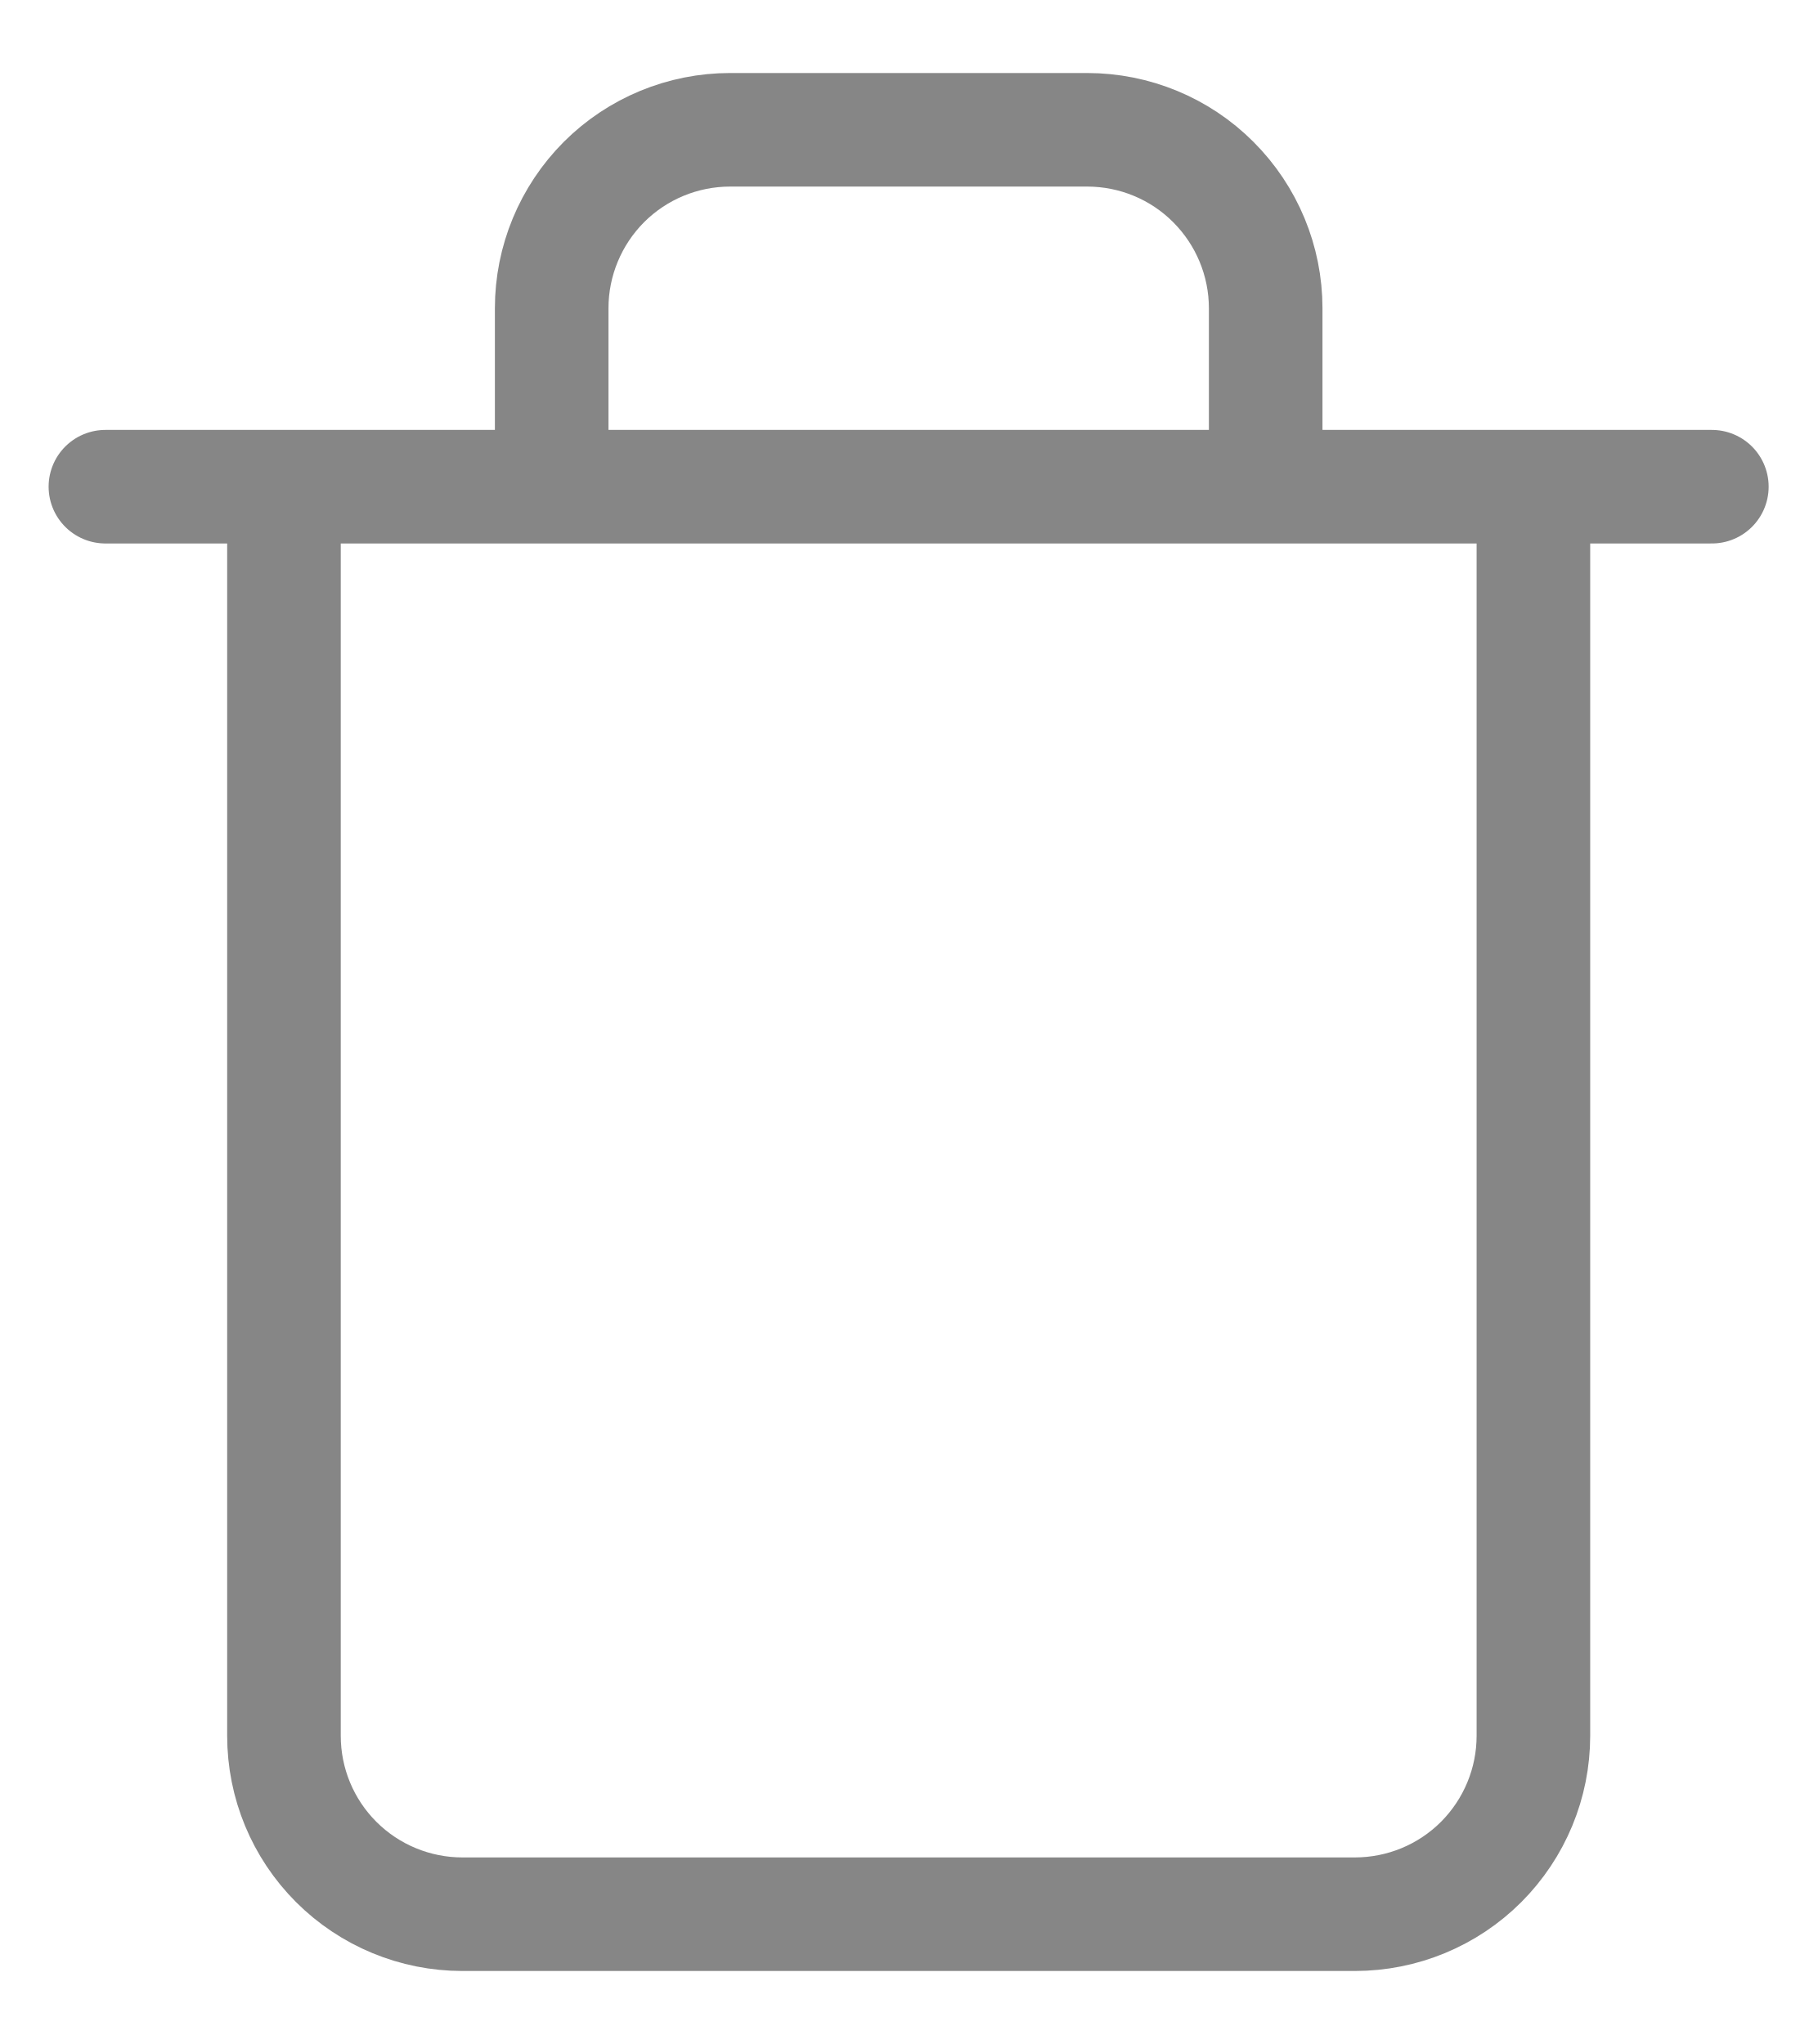
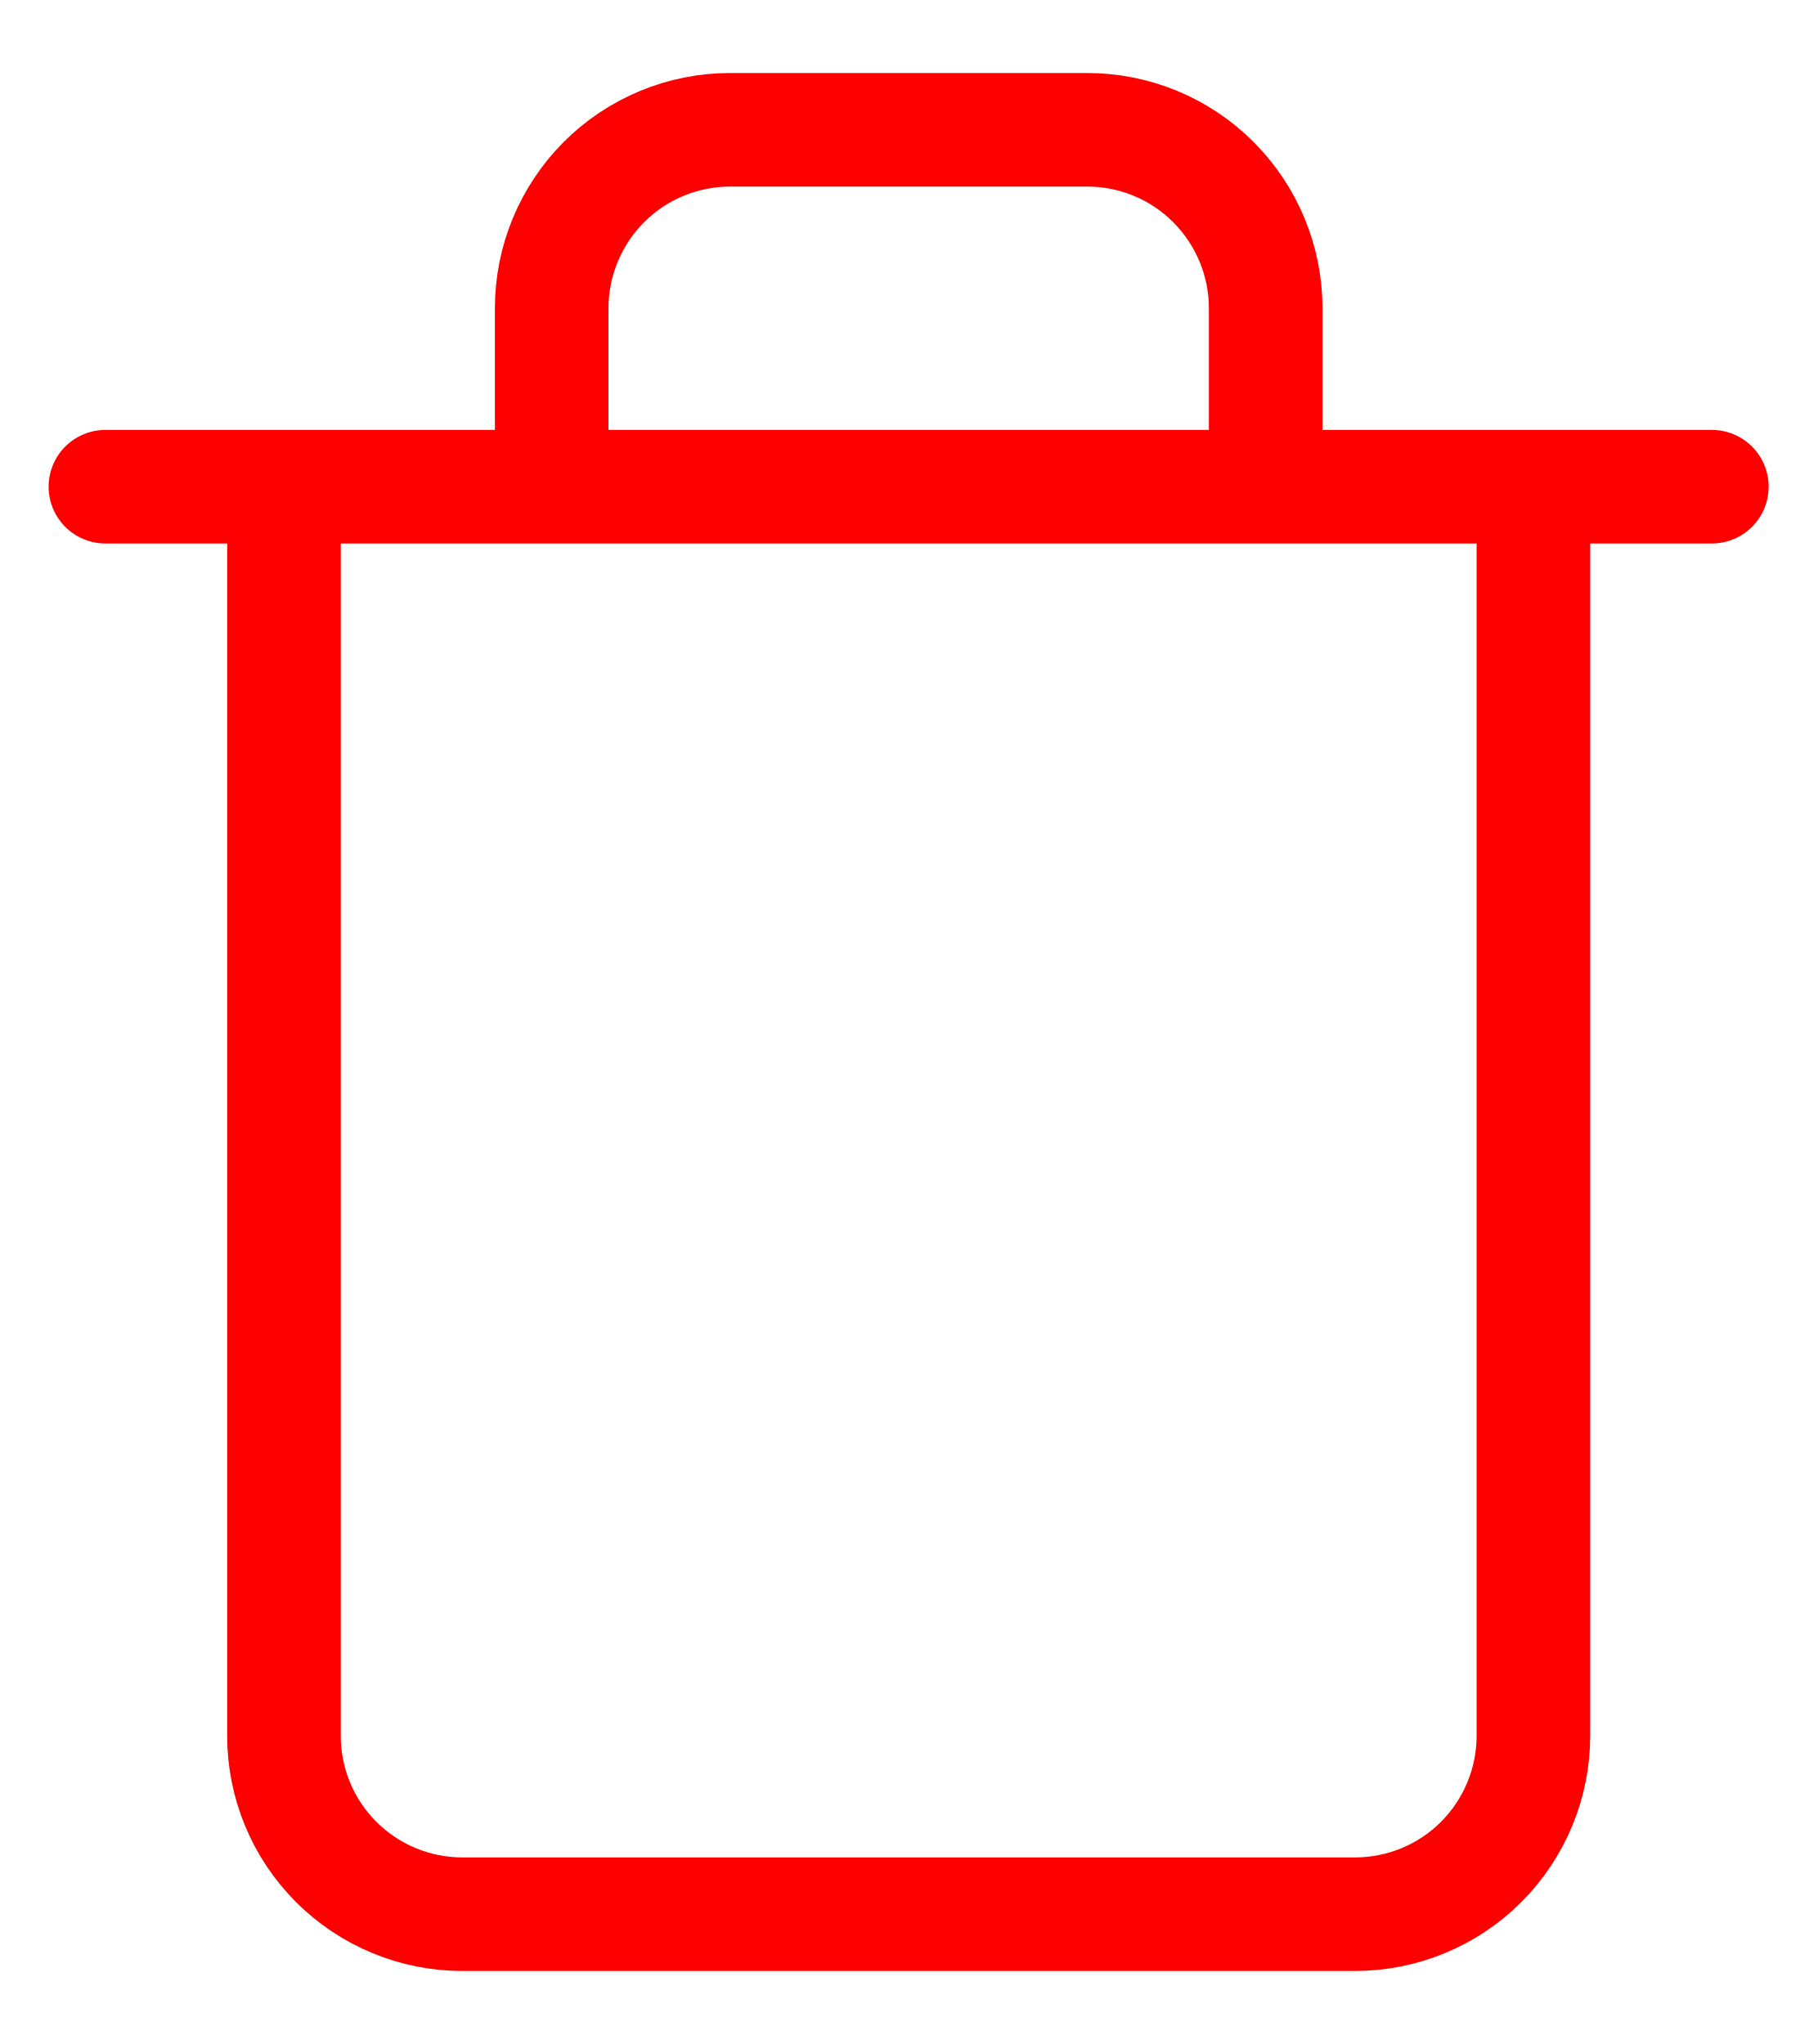
<svg xmlns="http://www.w3.org/2000/svg" width="16" height="18" viewBox="0 0 16 18" fill="none">
-   <path d="M0.928 4.286H15.071M4.857 4.286V2.714C4.857 2.298 5.023 1.898 5.317 1.603C5.612 1.308 6.012 1.143 6.428 1.143H9.571C9.988 1.143 10.388 1.308 10.682 1.603C10.977 1.898 11.143 2.298 11.143 2.714V4.286M13.5 4.286V15.286C13.5 15.703 13.334 16.102 13.04 16.397C12.745 16.692 12.345 16.857 11.928 16.857H4.071C3.655 16.857 3.255 16.692 2.96 16.397C2.665 16.102 2.5 15.703 2.5 15.286V4.286H13.5Z" stroke="#868686" stroke-linecap="round" stroke-linejoin="round" />
+   <path d="M0.928 4.286H15.071M4.857 4.286V2.714C4.857 2.298 5.023 1.898 5.317 1.603C5.612 1.308 6.012 1.143 6.428 1.143H9.571C9.988 1.143 10.388 1.308 10.682 1.603C10.977 1.898 11.143 2.298 11.143 2.714V4.286M13.5 4.286V15.286C13.5 15.703 13.334 16.102 13.04 16.397C12.745 16.692 12.345 16.857 11.928 16.857H4.071C3.655 16.857 3.255 16.692 2.96 16.397C2.665 16.102 2.5 15.703 2.5 15.286V4.286H13.5Z" stroke="#FF0000" stroke-linecap="round" stroke-linejoin="round" />
</svg>
